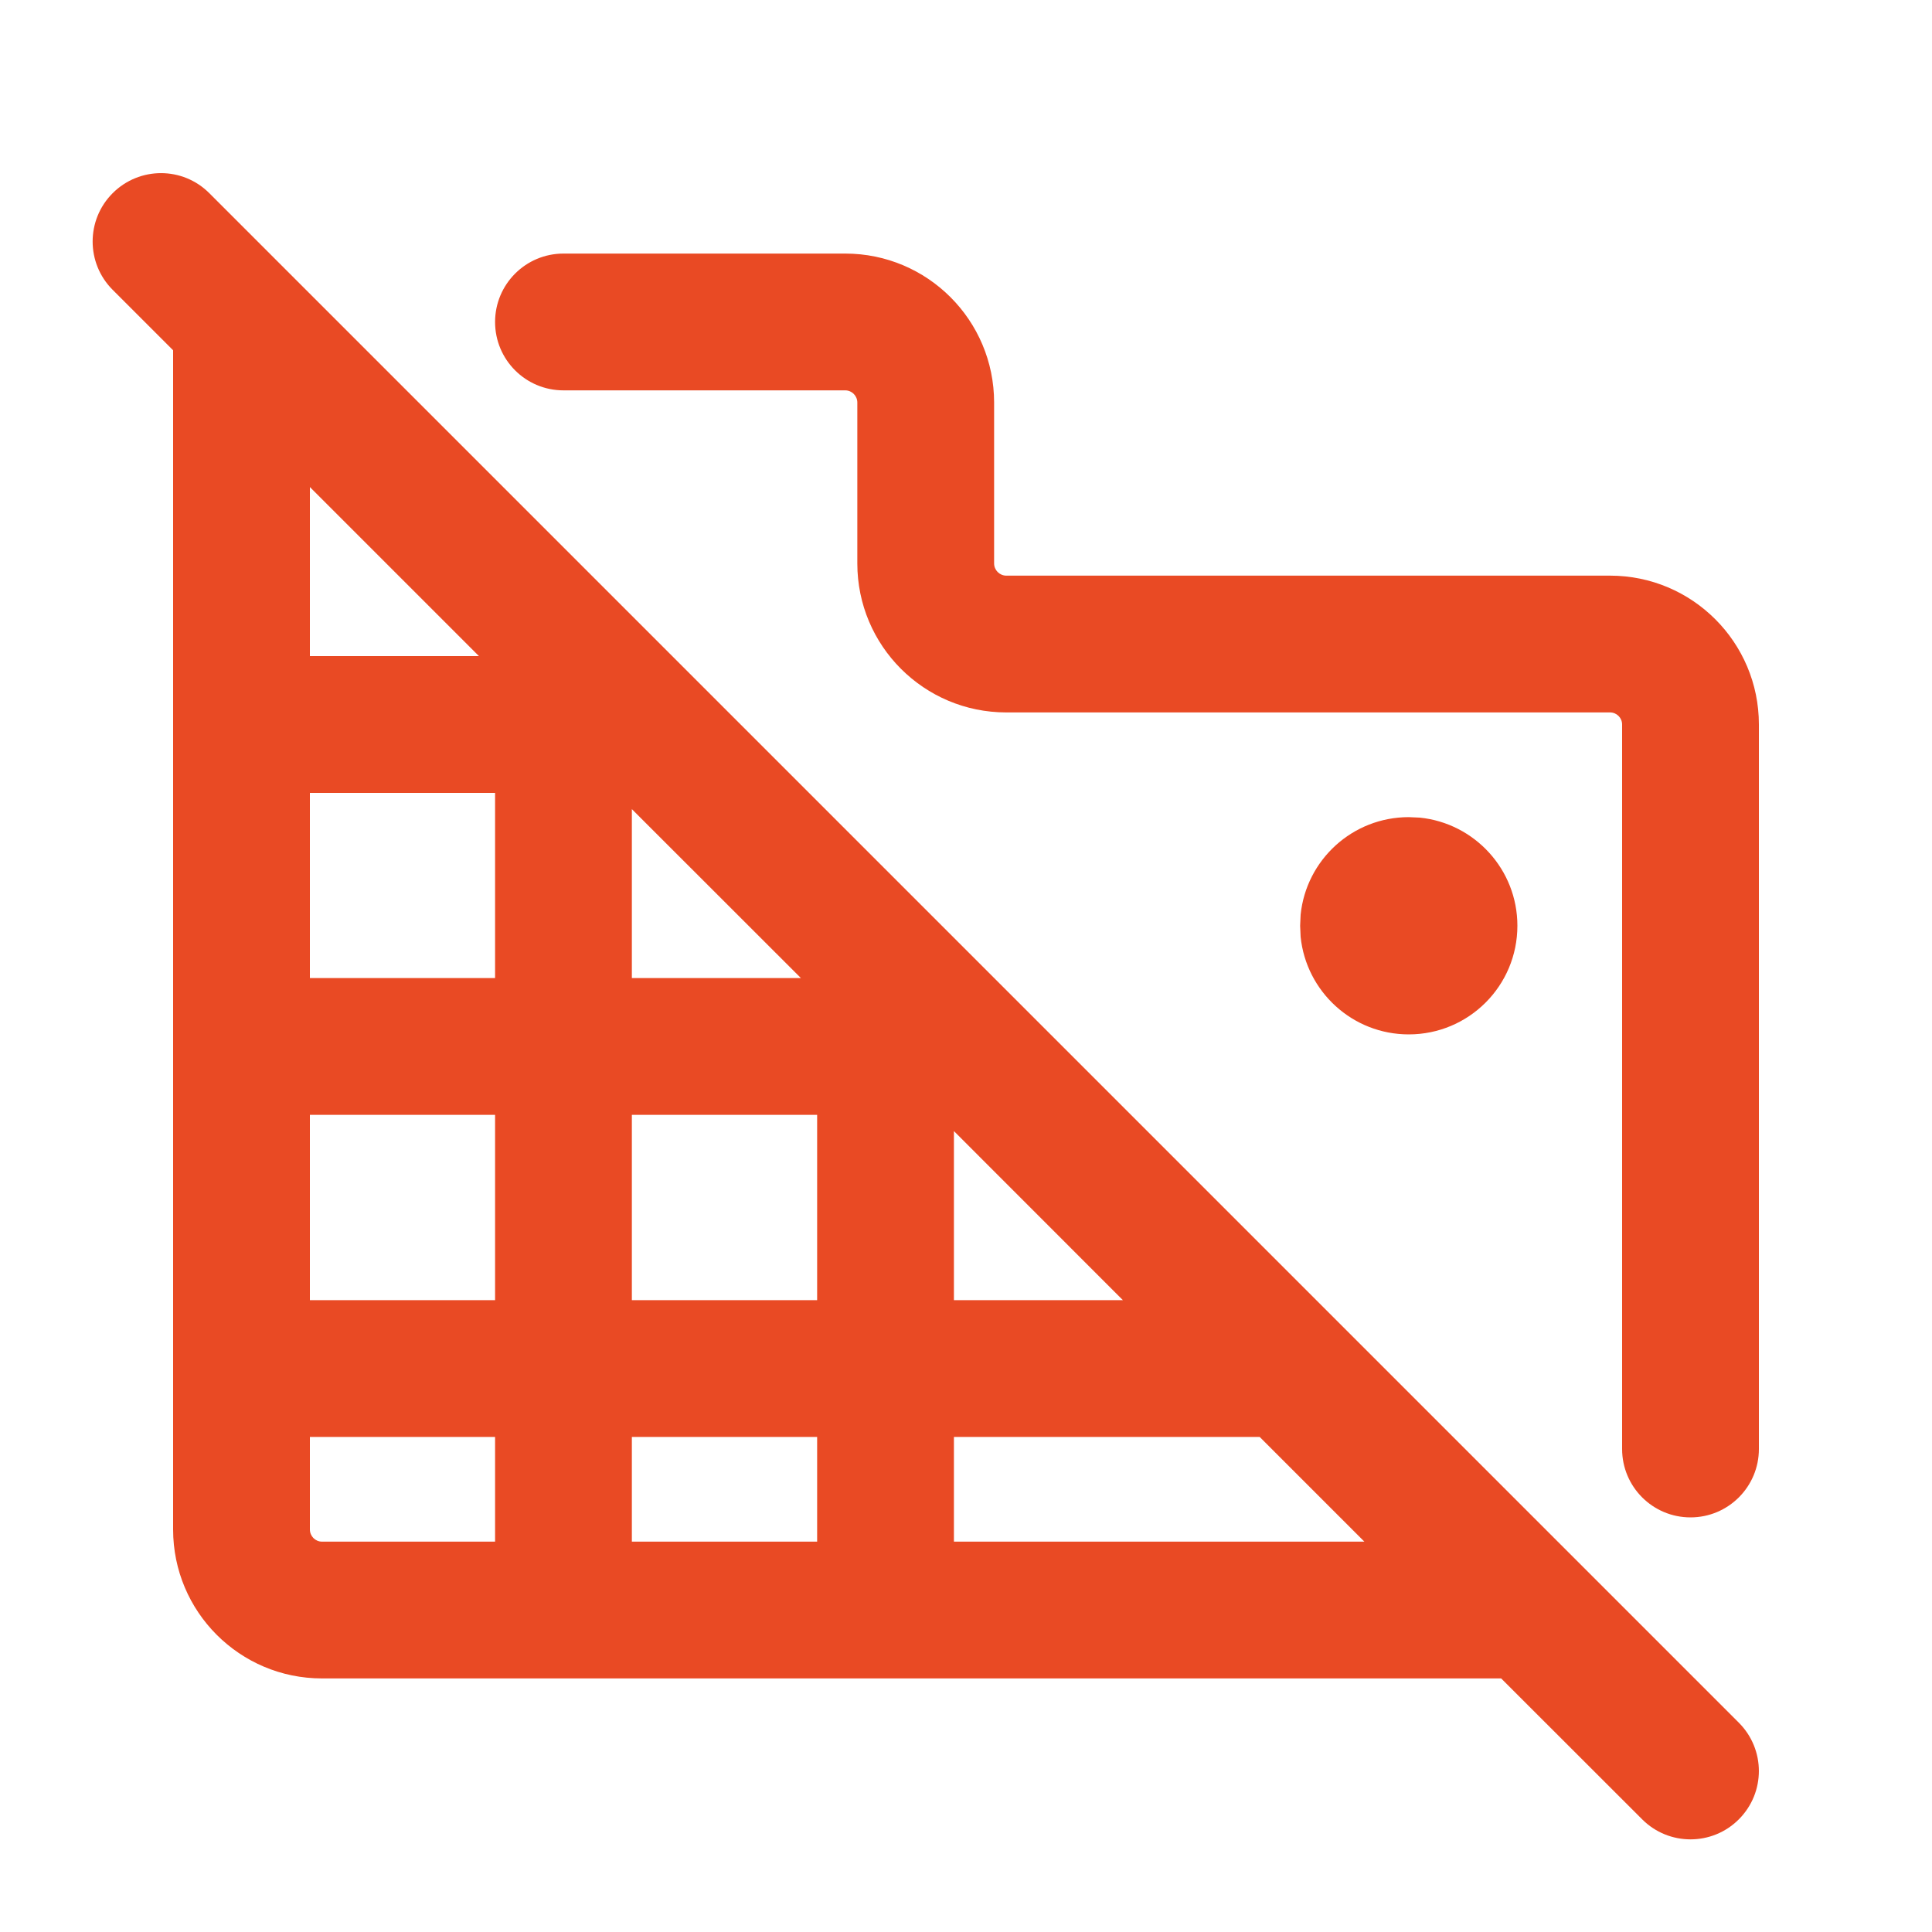
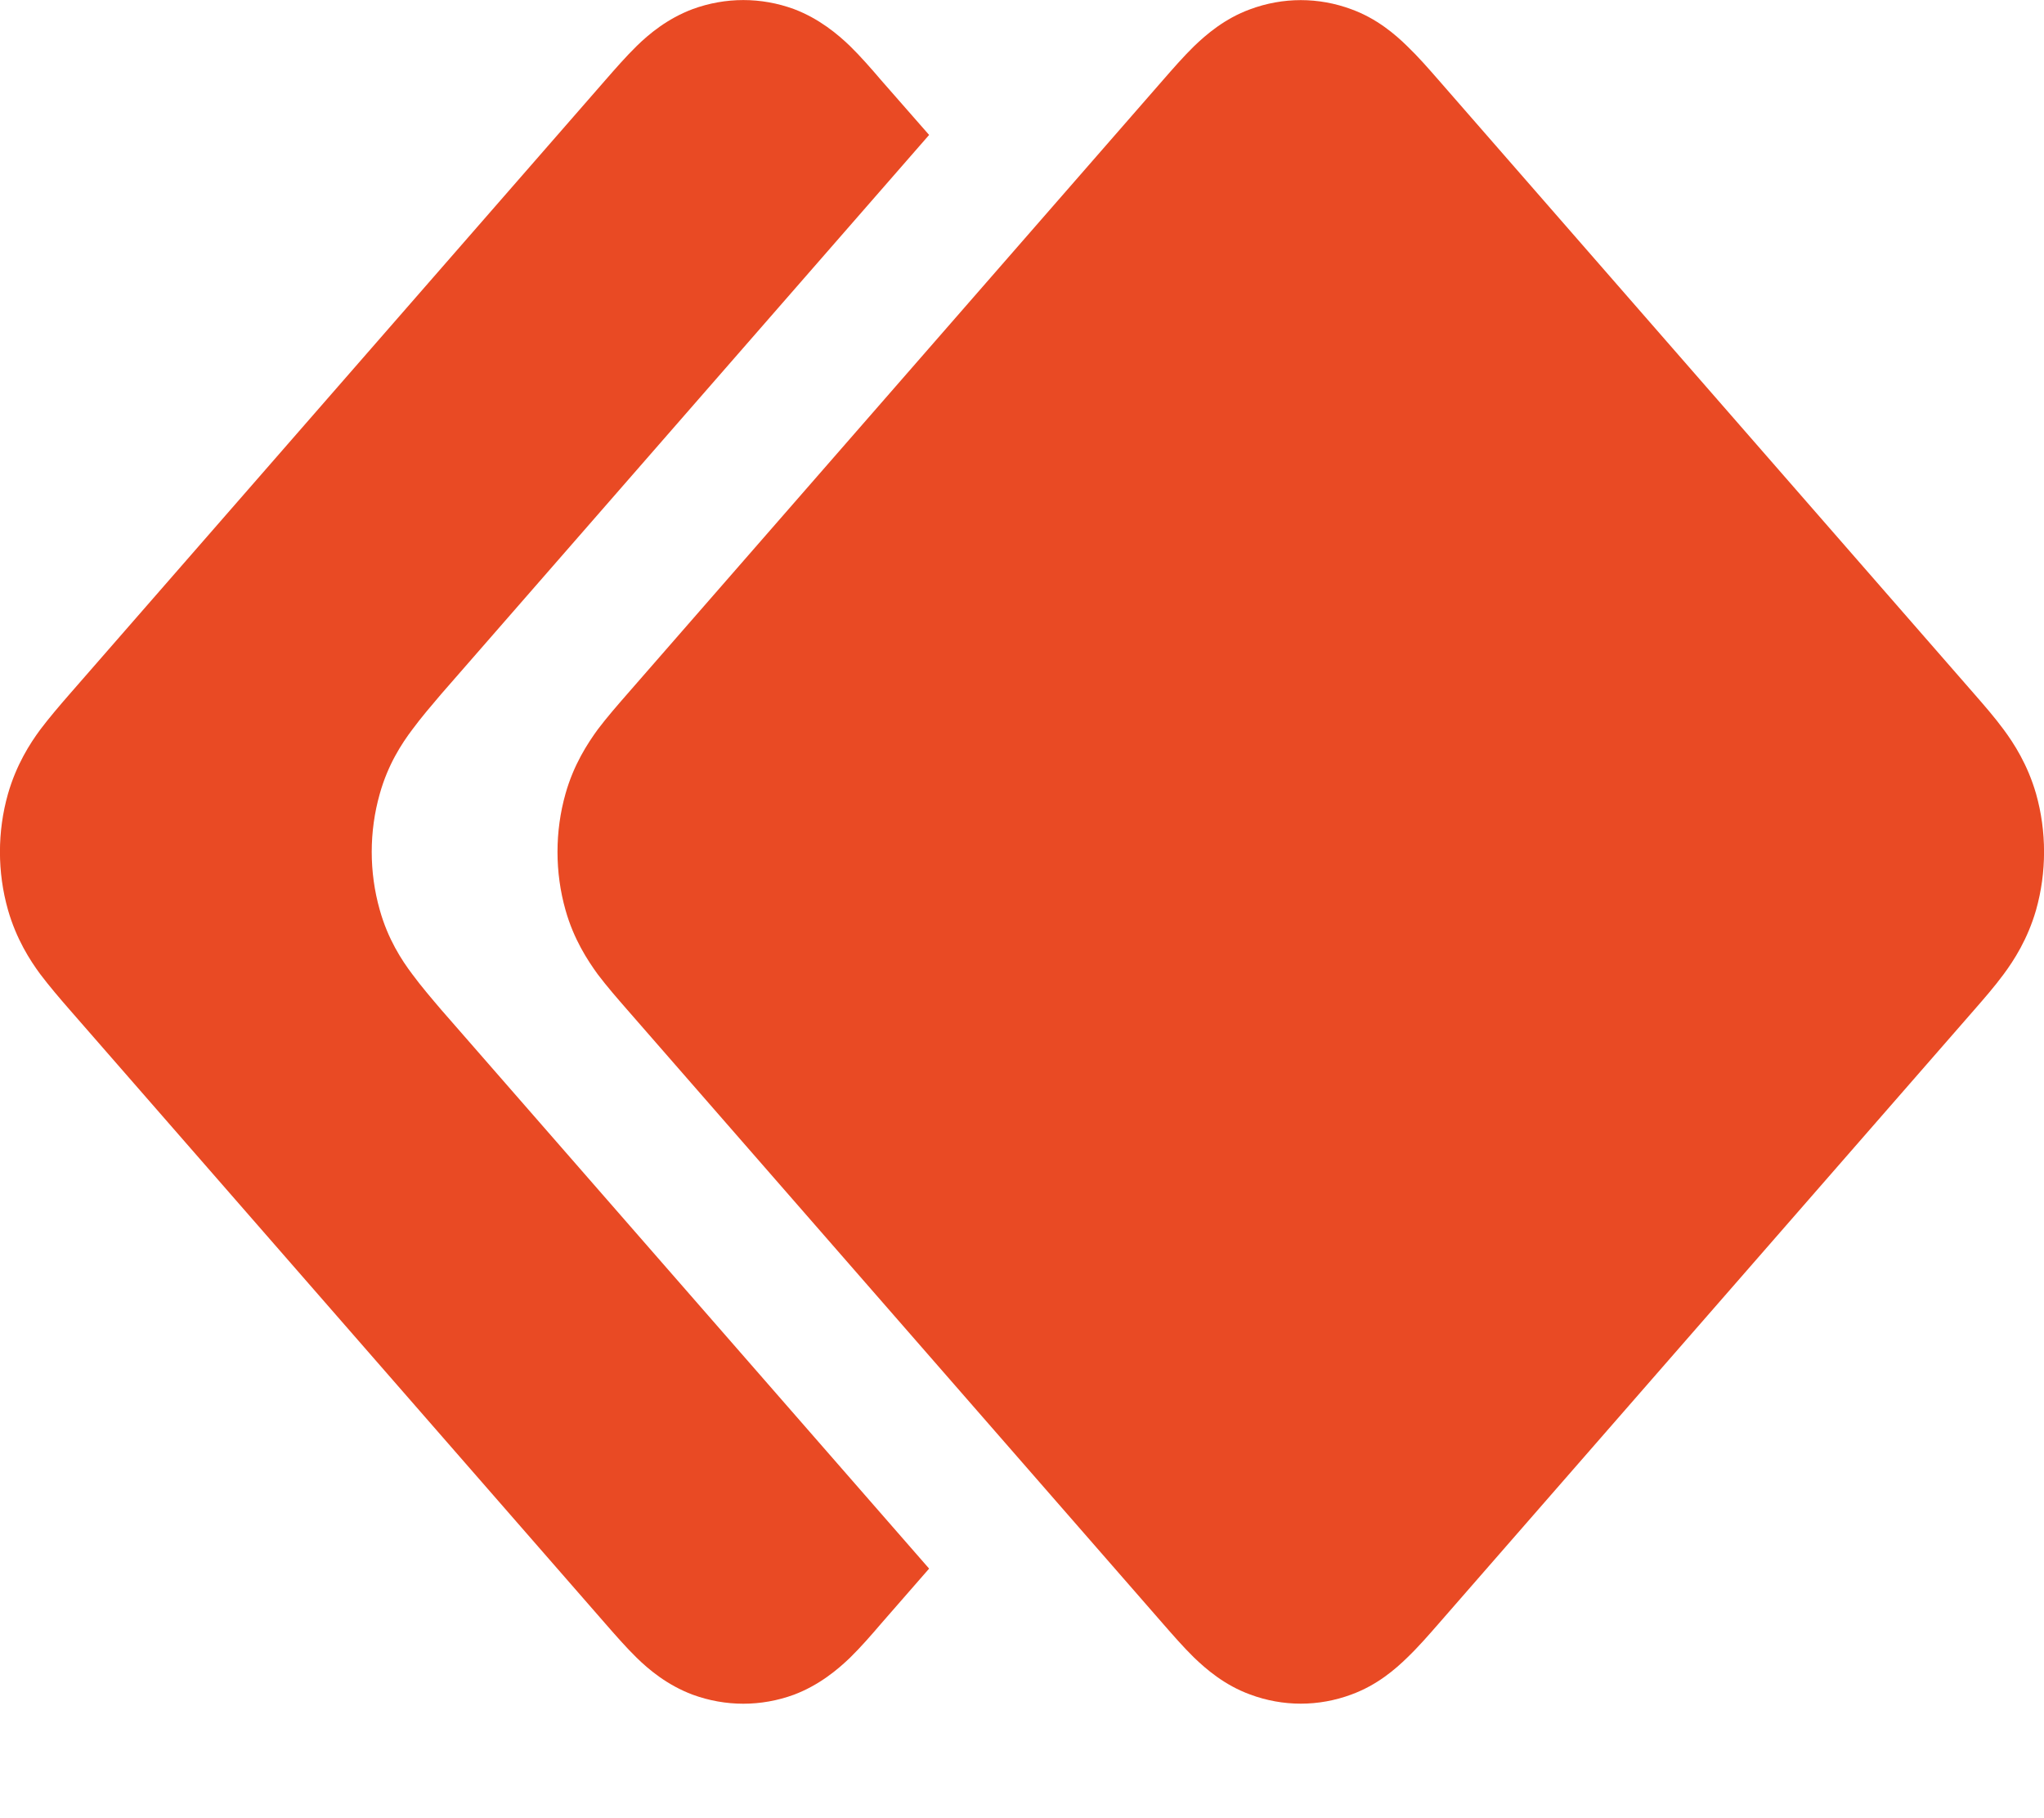
- <svg xmlns="http://www.w3.org/2000/svg" preserveAspectRatio="none" overflow="visible" style="display: block;" width="20" height="20" viewBox="0 0 20 20" fill="none">
-   <g id="IcFederationOutline">
-     <path id="Vector" d="M1.166 2C1.443 1.723 1.891 1.723 2.167 2L18 17.833C18.277 18.11 18.277 18.557 18 18.834C17.724 19.11 17.276 19.11 17 18.834L15.54 17.375H3.333C2.482 17.375 1.792 16.685 1.792 15.833V3.626L1.166 3C0.89 2.724 0.89 2.276 1.166 2ZM9.875 15.959H14.124L13.04 14.875H9.875V15.959ZM6.541 15.959H8.459V14.875H6.541V15.959ZM16.792 15V7.5C16.792 7.431 16.736 7.375 16.667 7.375H10.417C9.565 7.375 8.875 6.685 8.875 5.833V4.167C8.875 4.098 8.819 4.041 8.75 4.041H5.833C5.442 4.041 5.125 3.725 5.125 3.333C5.125 2.942 5.442 2.625 5.833 2.625H8.75C9.601 2.625 10.291 3.315 10.291 4.167V5.833C10.291 5.902 10.348 5.959 10.417 5.959H16.667C17.518 5.959 18.208 6.649 18.208 7.5V15C18.208 15.391 17.891 15.708 17.5 15.708C17.109 15.708 16.792 15.391 16.792 15ZM9.875 13.459H11.624L9.875 11.709V13.459ZM6.541 13.459H8.459V11.541H6.541V13.459ZM3.208 13.459H5.125V11.541H3.208V13.459ZM6.541 10.125H8.291L6.541 8.376V10.125ZM3.208 10.125H5.125V8.208H3.208V10.125ZM3.208 6.792H4.958L3.208 5.042V6.792ZM3.208 15.833C3.208 15.902 3.264 15.959 3.333 15.959H5.125V14.875H3.208V15.833ZM15.708 9.583C15.708 10.205 15.205 10.708 14.583 10.708C14.001 10.708 13.522 10.265 13.464 9.698L13.459 9.583L13.464 9.469C13.522 8.901 14.001 8.459 14.583 8.459L14.698 8.464C15.265 8.522 15.708 9.001 15.708 9.583Z" fill="#E94A24" />
-   </g>
+ <svg xmlns="http://www.w3.org/2000/svg" width="9" height="8" viewBox="0 0 9 8" fill="none">
+   <path d="M3.05 0.04C3.195 -0.013 3.351 -0.013 3.496 0.04C3.607 0.082 3.689 0.151 3.743 0.203C3.789 0.248 3.838 0.304 3.878 0.351L4.091 0.594L1.942 3.056C1.902 3.103 1.854 3.159 1.815 3.212C1.769 3.273 1.708 3.366 1.672 3.495C1.625 3.661 1.625 3.839 1.672 4.005C1.708 4.134 1.769 4.227 1.815 4.288C1.854 4.341 1.902 4.397 1.942 4.444L4.091 6.905L3.878 7.149C3.838 7.196 3.789 7.252 3.743 7.297C3.689 7.349 3.607 7.418 3.496 7.46C3.351 7.513 3.195 7.513 3.05 7.46C2.938 7.418 2.856 7.349 2.803 7.297C2.757 7.252 2.708 7.196 2.667 7.149L0.306 4.444C0.265 4.397 0.217 4.341 0.177 4.288C0.132 4.227 0.072 4.134 0.035 4.005C-0.012 3.839 -0.012 3.661 0.035 3.495C0.072 3.366 0.132 3.273 0.177 3.212C0.217 3.159 0.265 3.103 0.306 3.056L2.667 0.351C2.708 0.304 2.757 0.248 2.803 0.203C2.856 0.151 2.938 0.082 3.05 0.04Z" fill="#E94A24" />
+   <path d="M6.197 0.204C6.144 0.152 6.063 0.082 5.951 0.041C5.806 -0.013 5.649 -0.013 5.504 0.041C5.392 0.082 5.311 0.152 5.257 0.204C5.211 0.249 5.163 0.304 5.122 0.351L2.761 3.056C2.72 3.103 2.672 3.158 2.632 3.211C2.587 3.273 2.526 3.366 2.49 3.494C2.443 3.66 2.443 3.84 2.49 4.006C2.526 4.134 2.587 4.227 2.632 4.289C2.672 4.342 2.72 4.397 2.761 4.444L5.122 7.149C5.163 7.196 5.211 7.251 5.257 7.296C5.311 7.348 5.392 7.418 5.504 7.459C5.649 7.513 5.806 7.513 5.951 7.459C6.063 7.418 6.144 7.348 6.197 7.296C6.244 7.251 6.292 7.196 6.333 7.149L8.694 4.444C8.735 4.397 8.783 4.342 8.822 4.289C8.868 4.227 8.928 4.134 8.965 4.006C9.012 3.84 9.012 3.66 8.965 3.494C8.928 3.366 8.868 3.273 8.822 3.211C8.783 3.158 8.735 3.103 8.694 3.056L6.333 0.351C6.292 0.304 6.244 0.249 6.197 0.204Z" fill="#E94A24" />
</svg>
